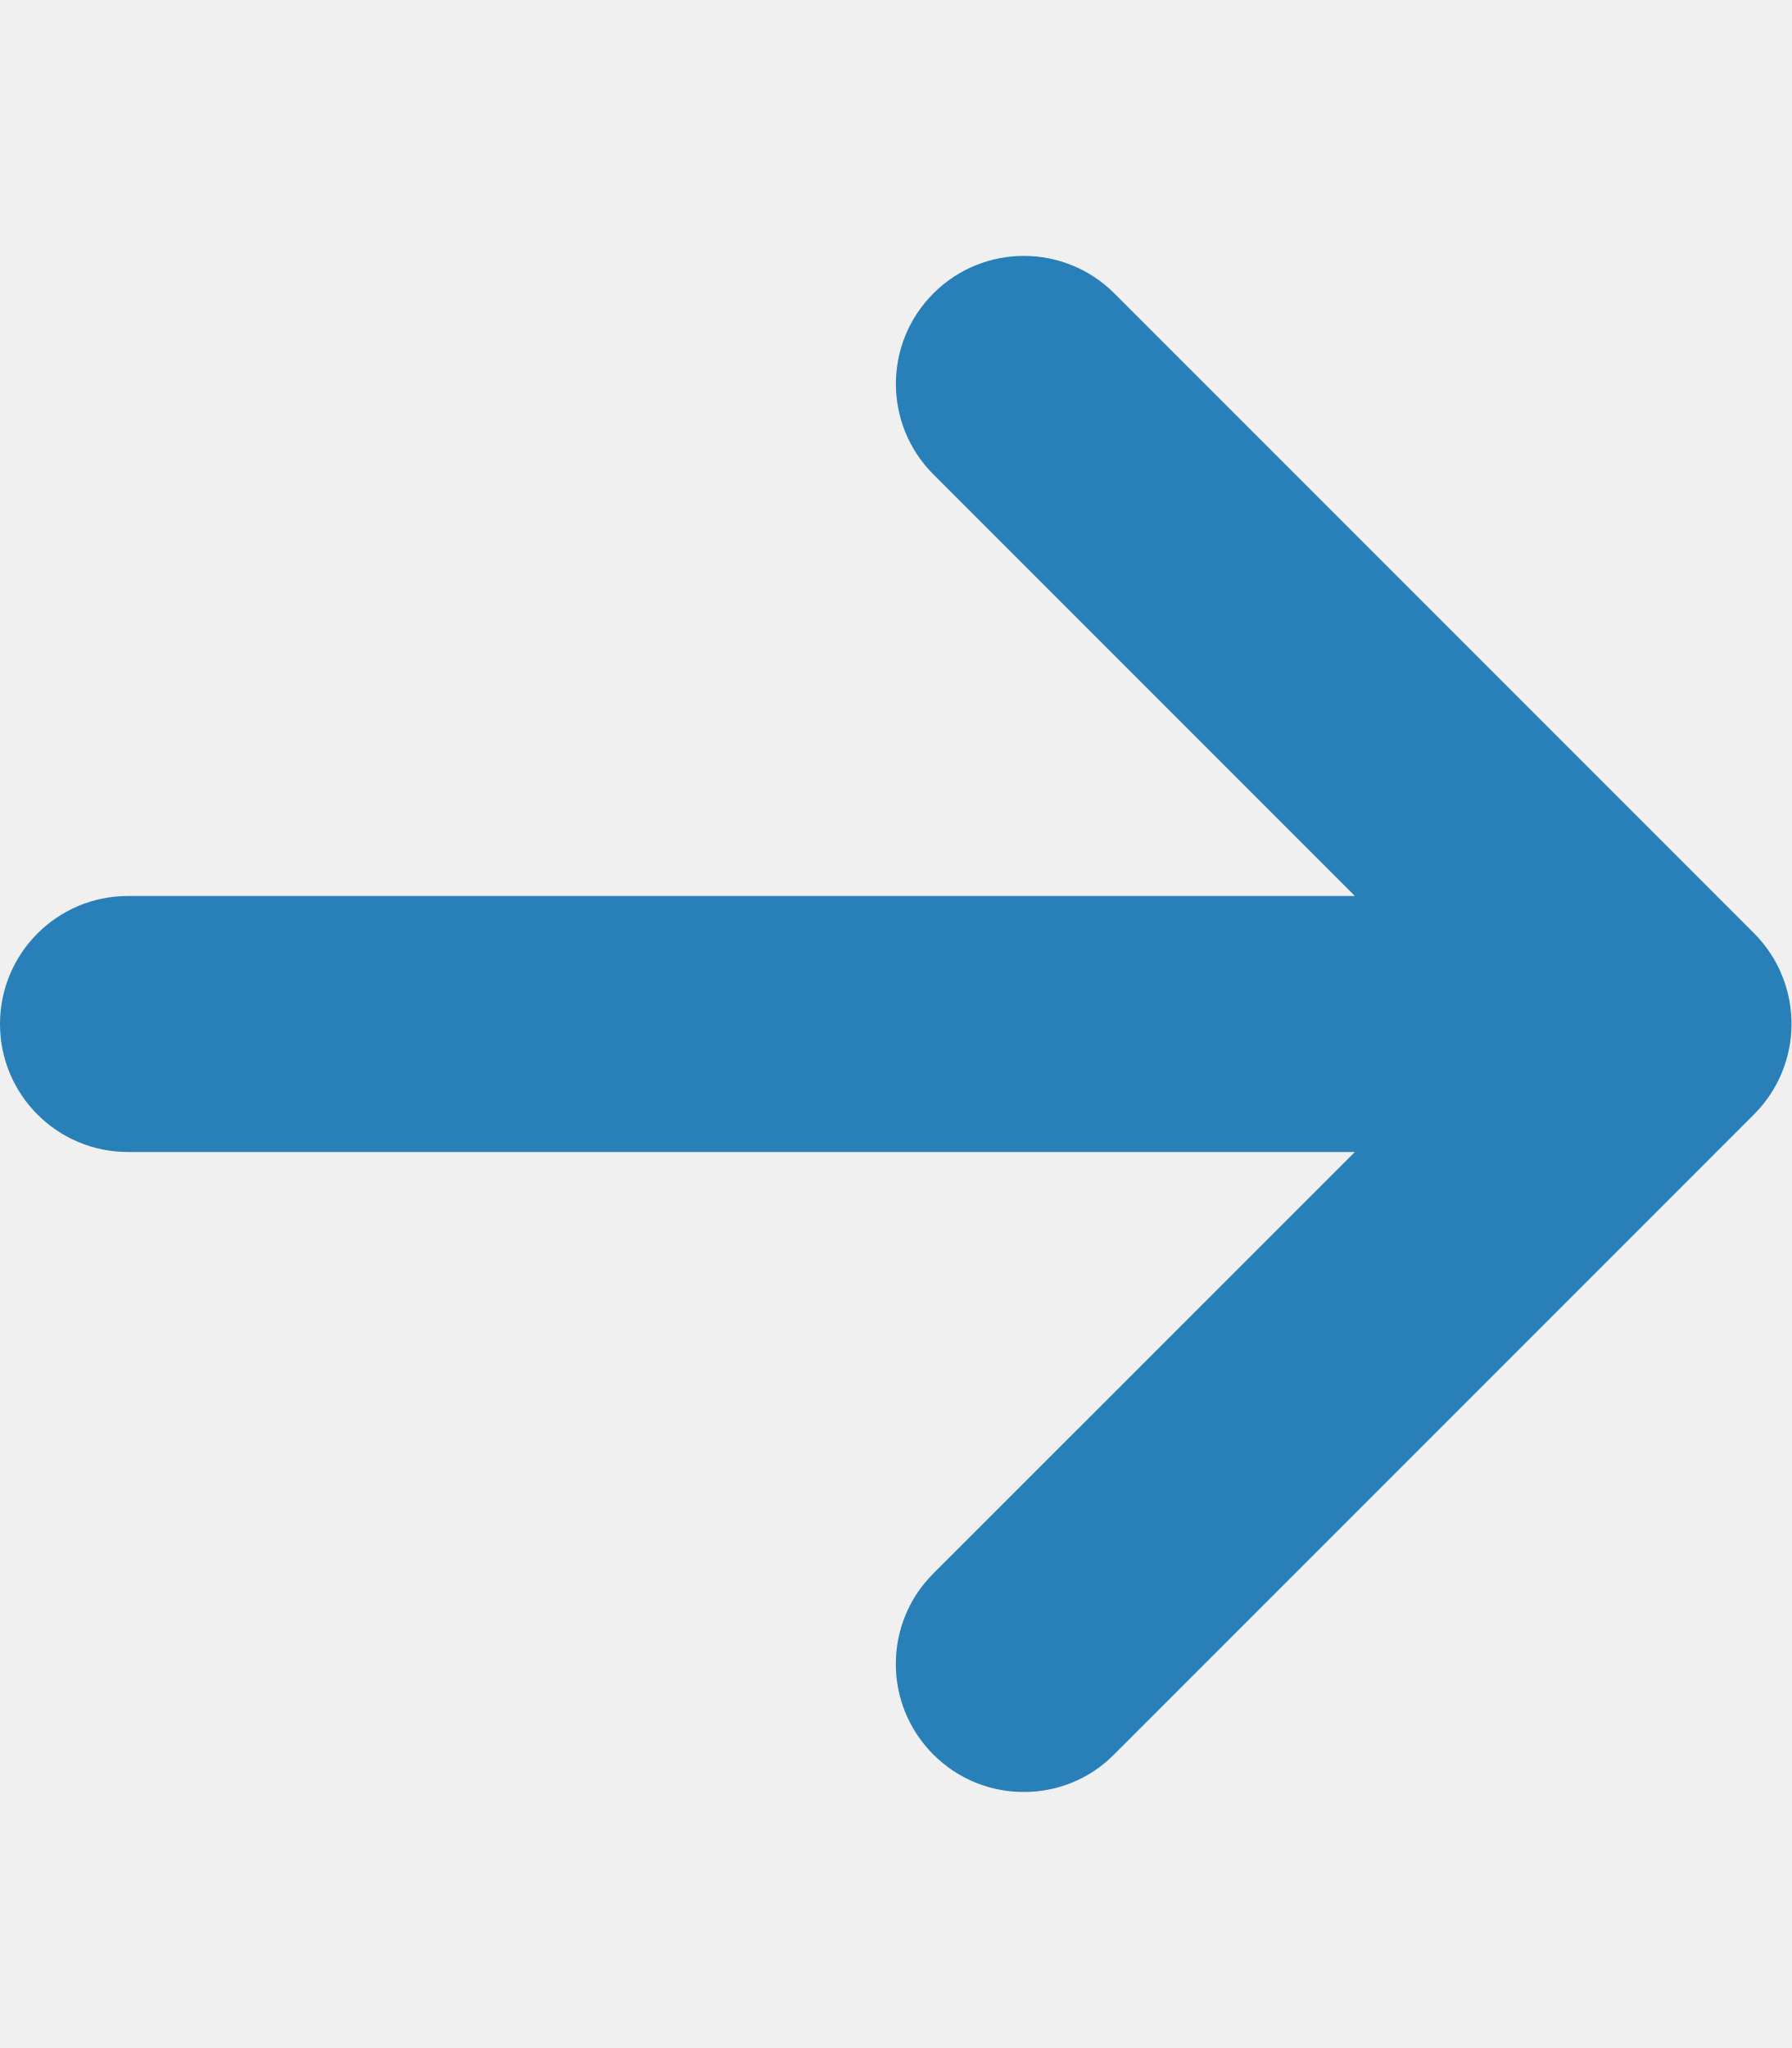
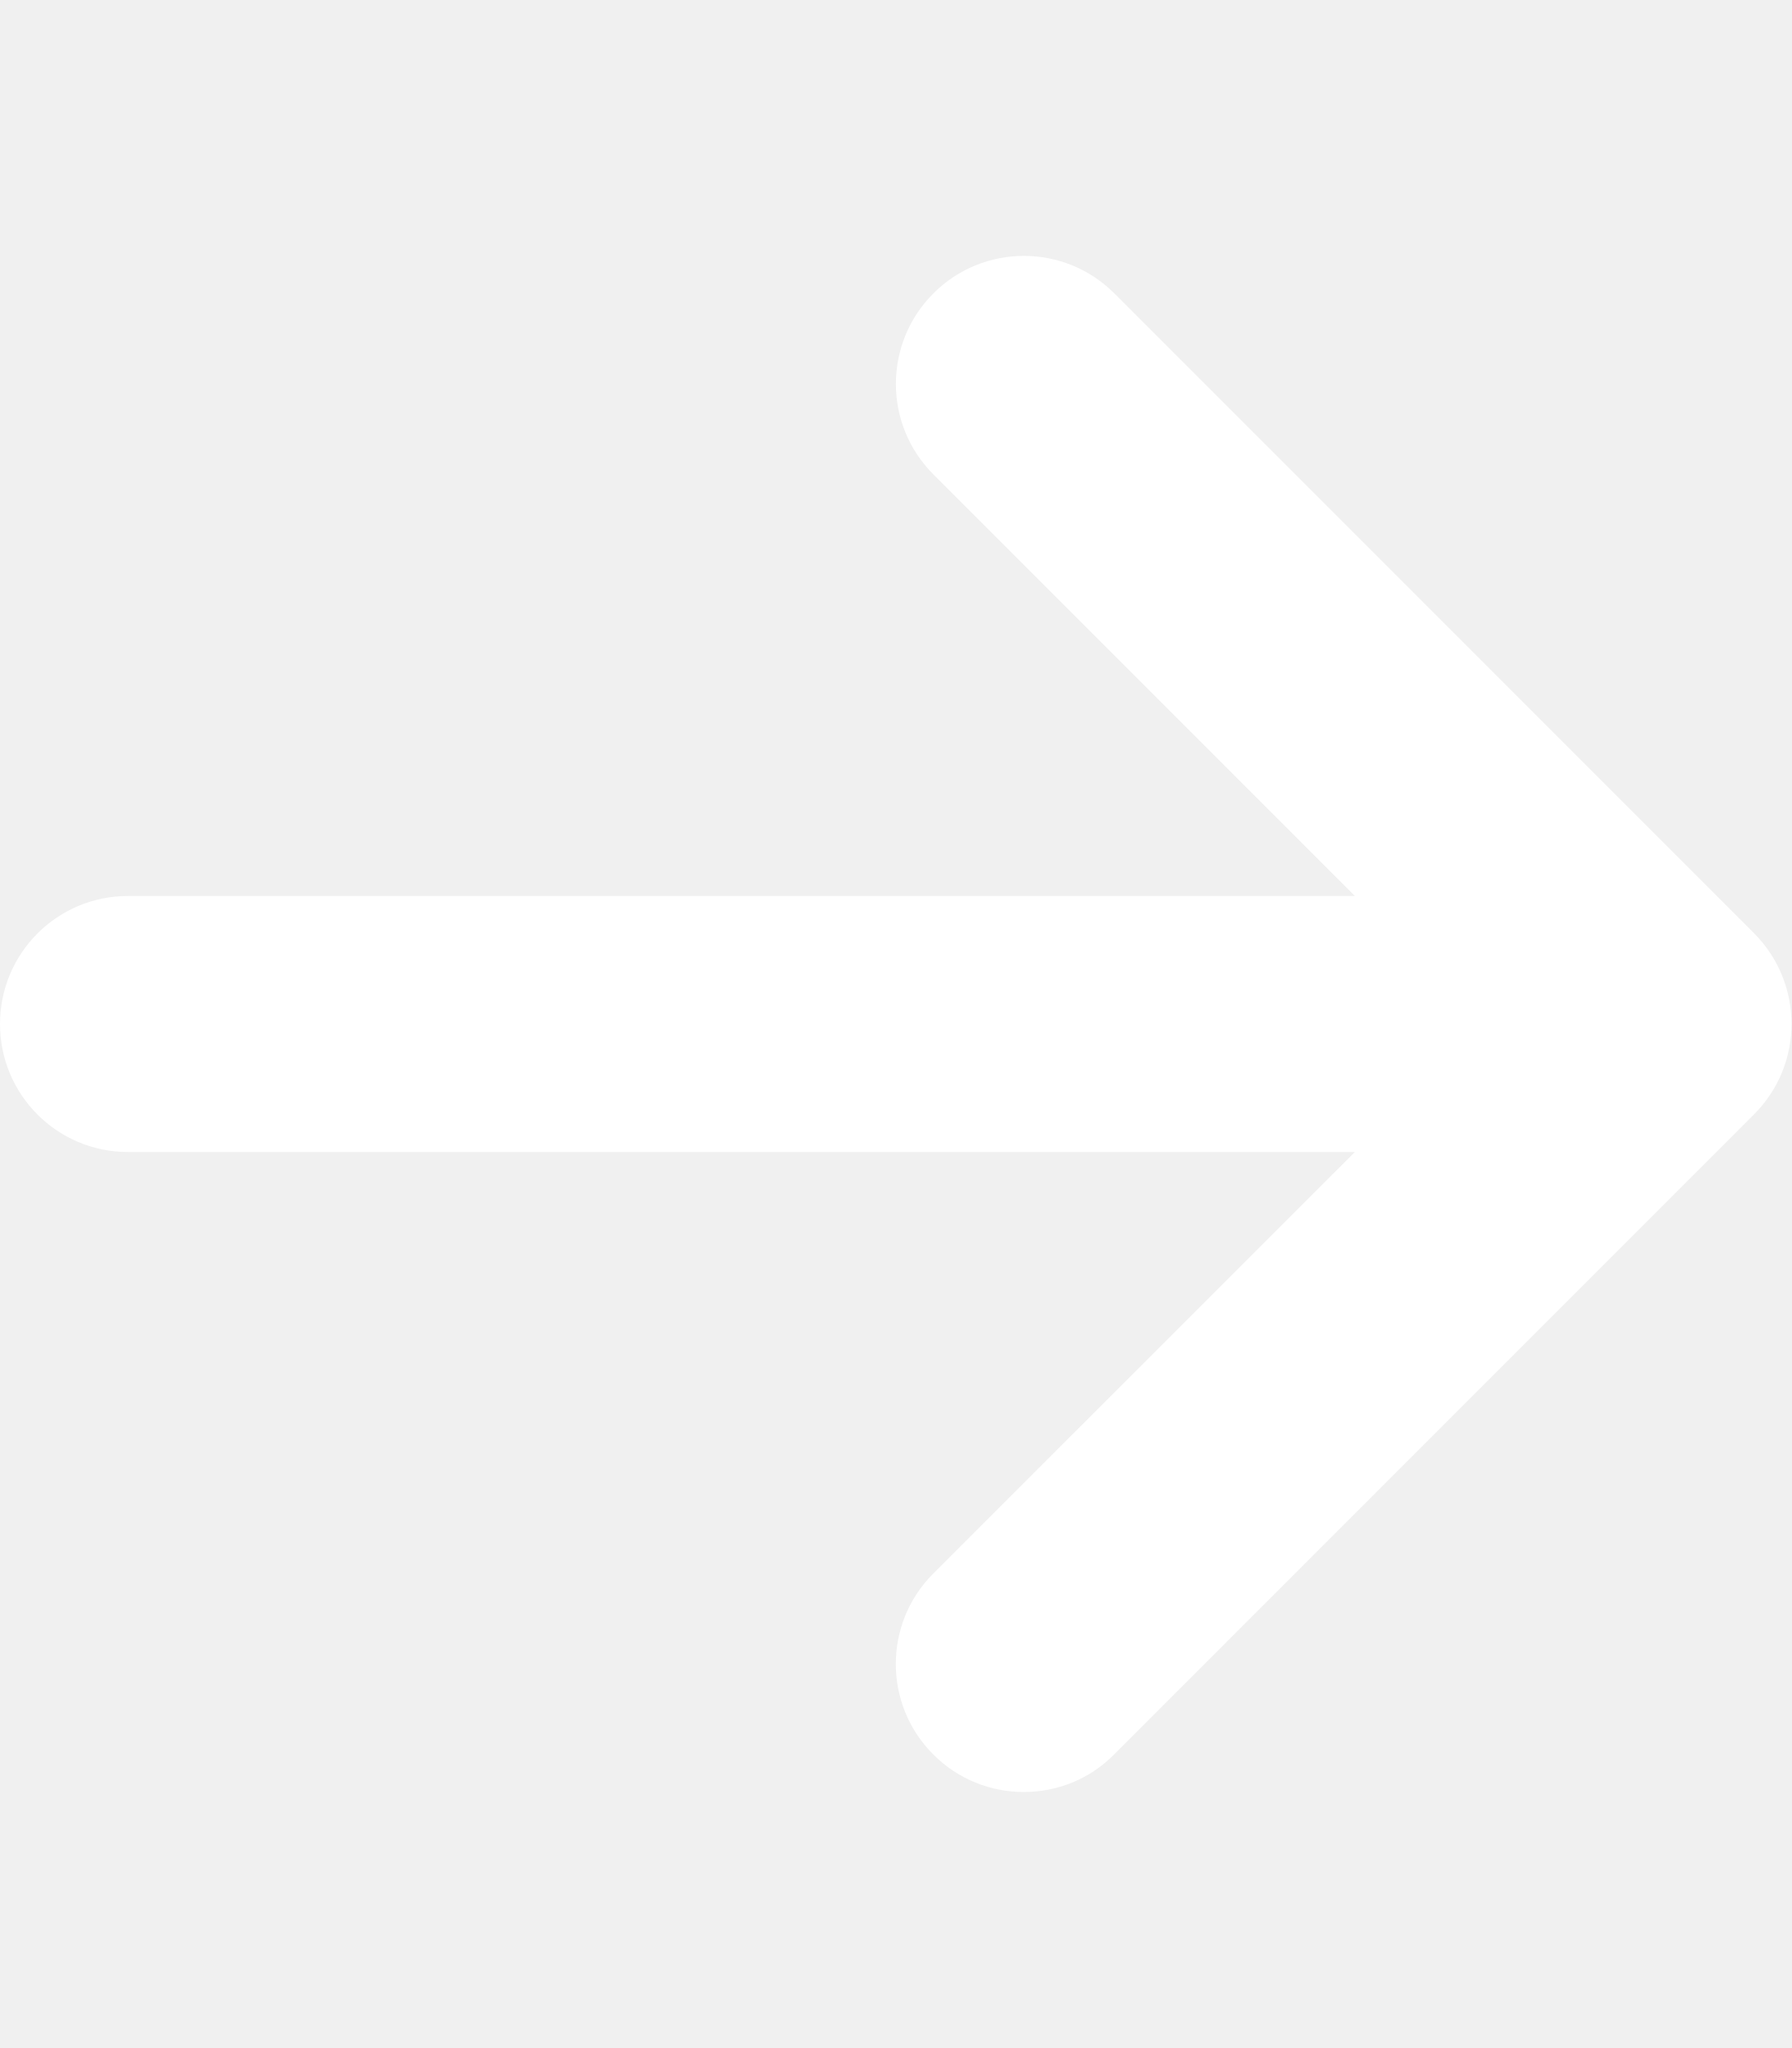
- <svg xmlns="http://www.w3.org/2000/svg" fill="#2980B9" viewBox="0 0 448 512">
+ <svg xmlns="http://www.w3.org/2000/svg" fill="#FFF" viewBox="0 0 448 512">
  <path d="M438.6 278.6l-160 160C272.4 444.9 264.2 448 256 448s-16.38-3.125-22.62-9.375c-12.5-12.5-12.5-32.75 0-45.25L338.8 288H32C14.33 288 .002 273.7 .002 256S14.33 224 32 224h306.8l-105.4-105.4c-12.5-12.5-12.5-32.75 0-45.25s32.75-12.5 45.25 0l160 160C451.1 245.9 451.1 266.1 438.6 278.6z" />
</svg>
